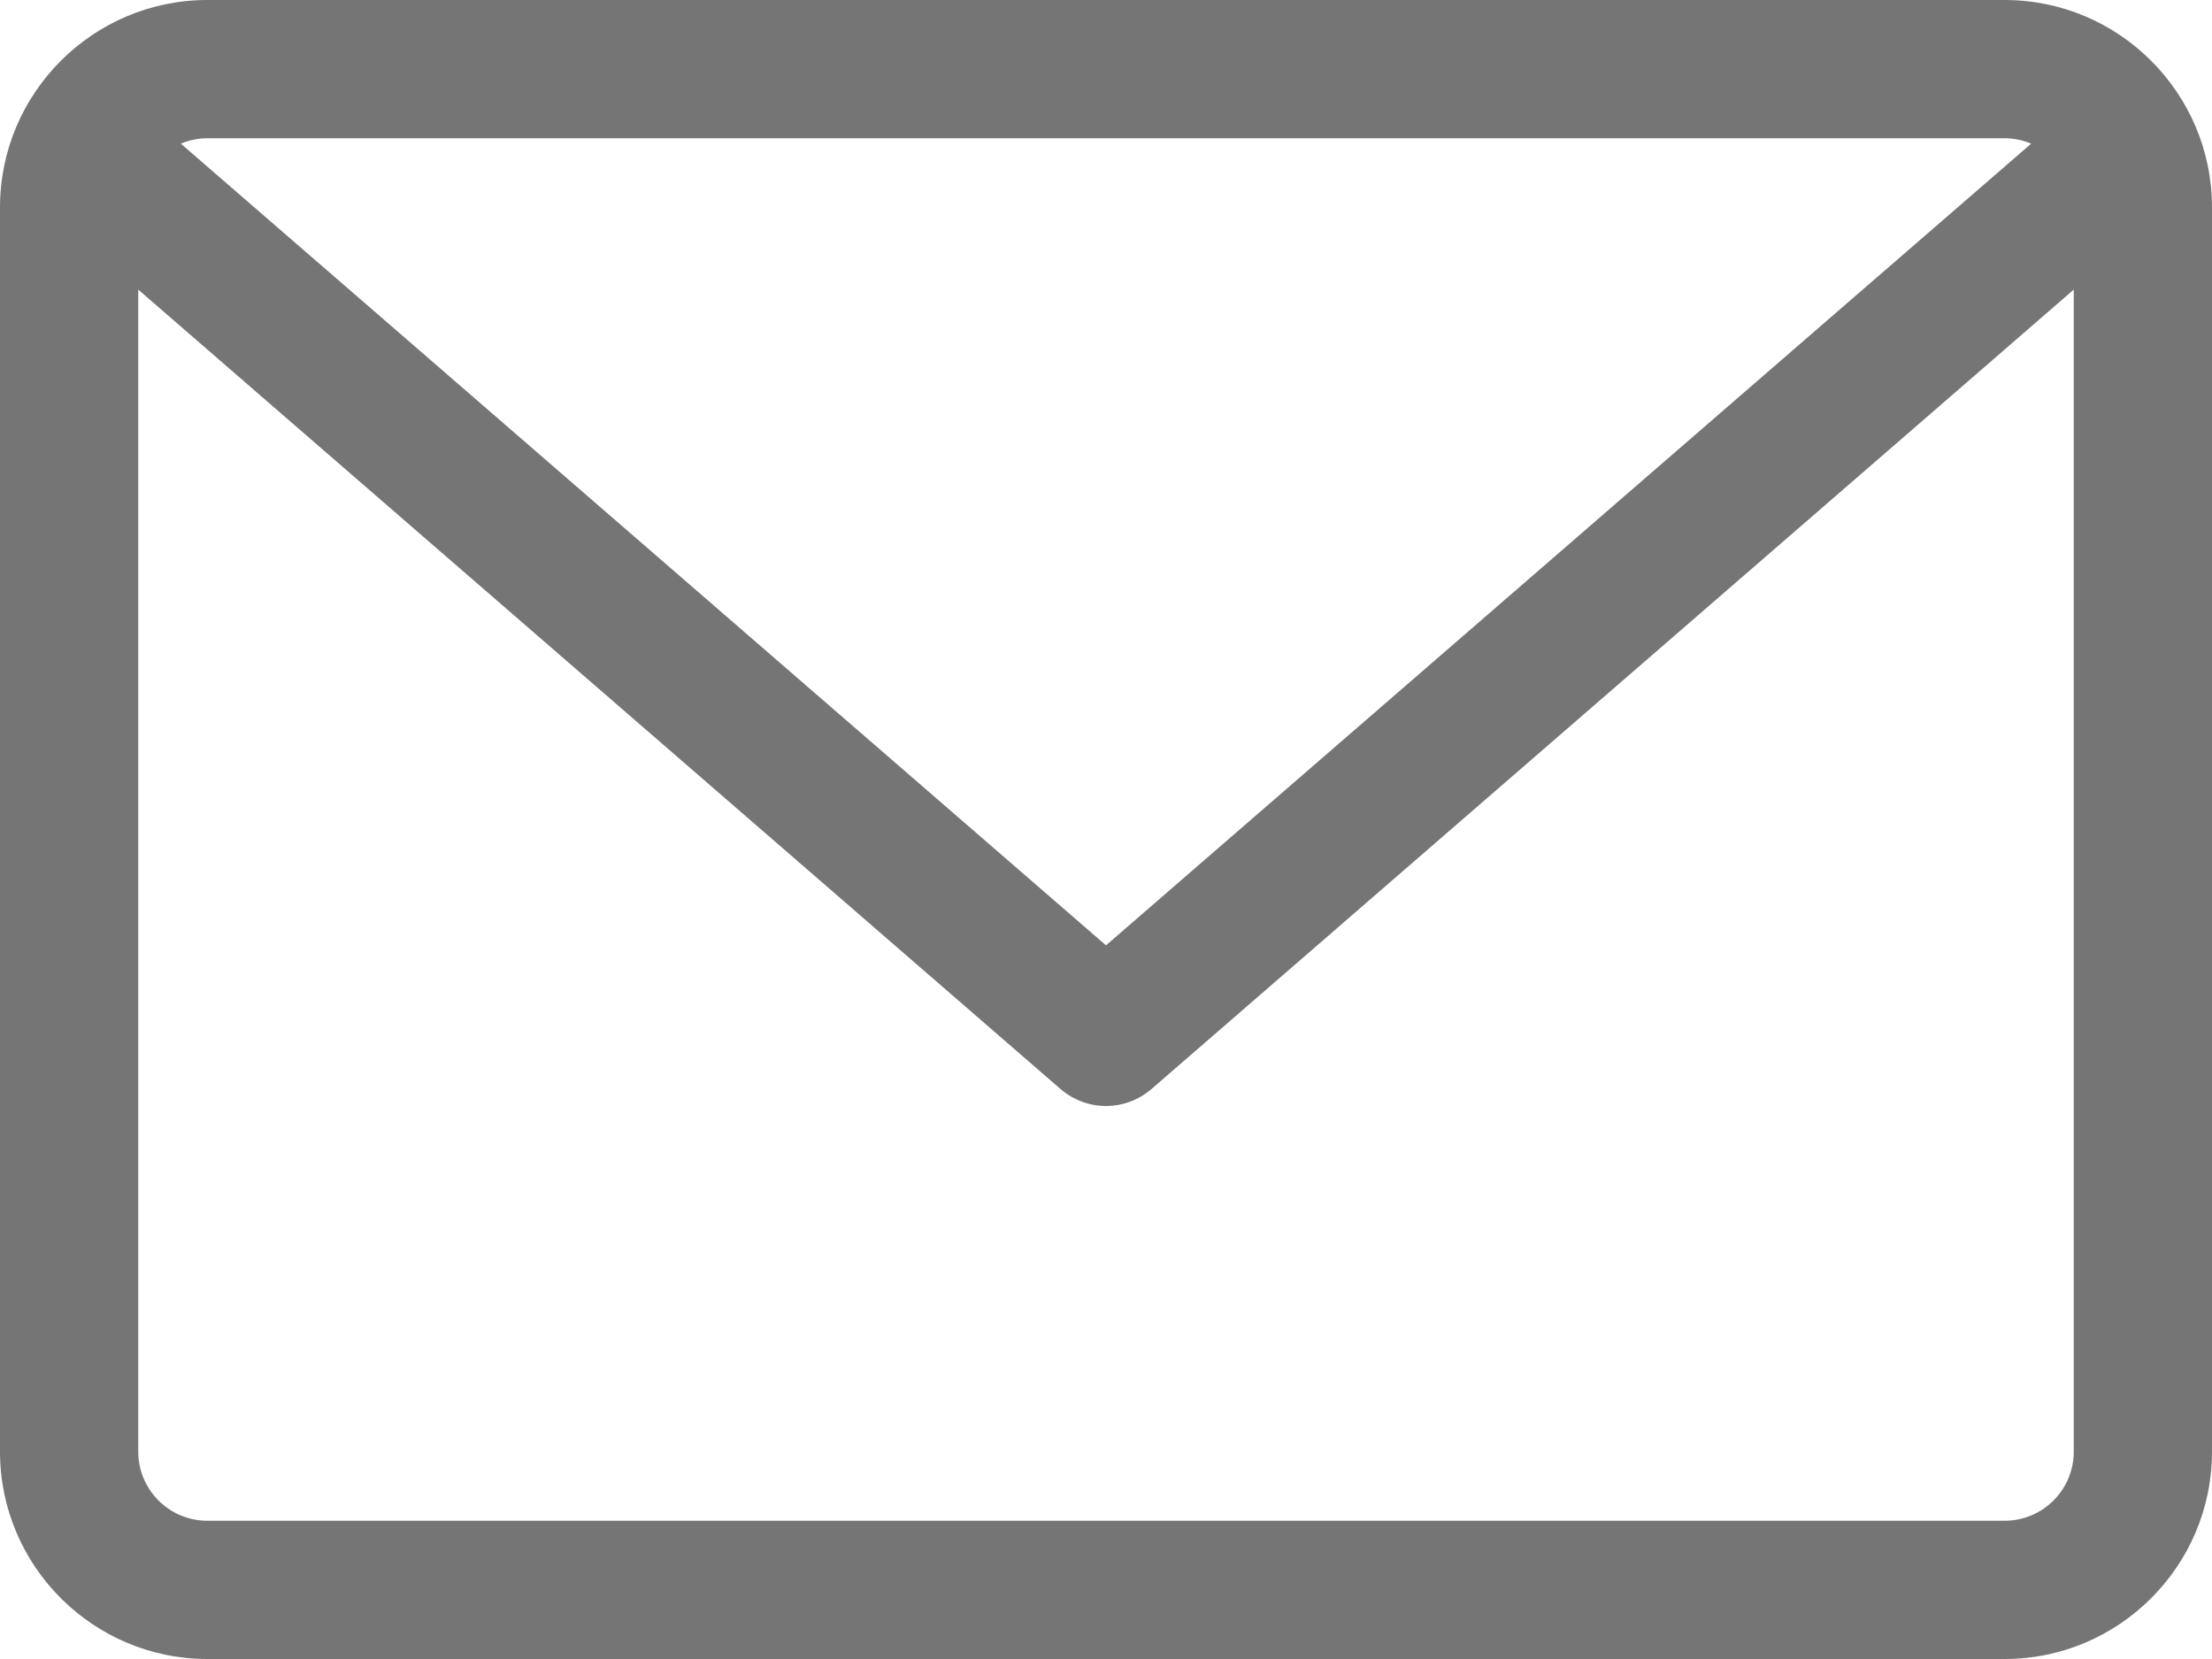
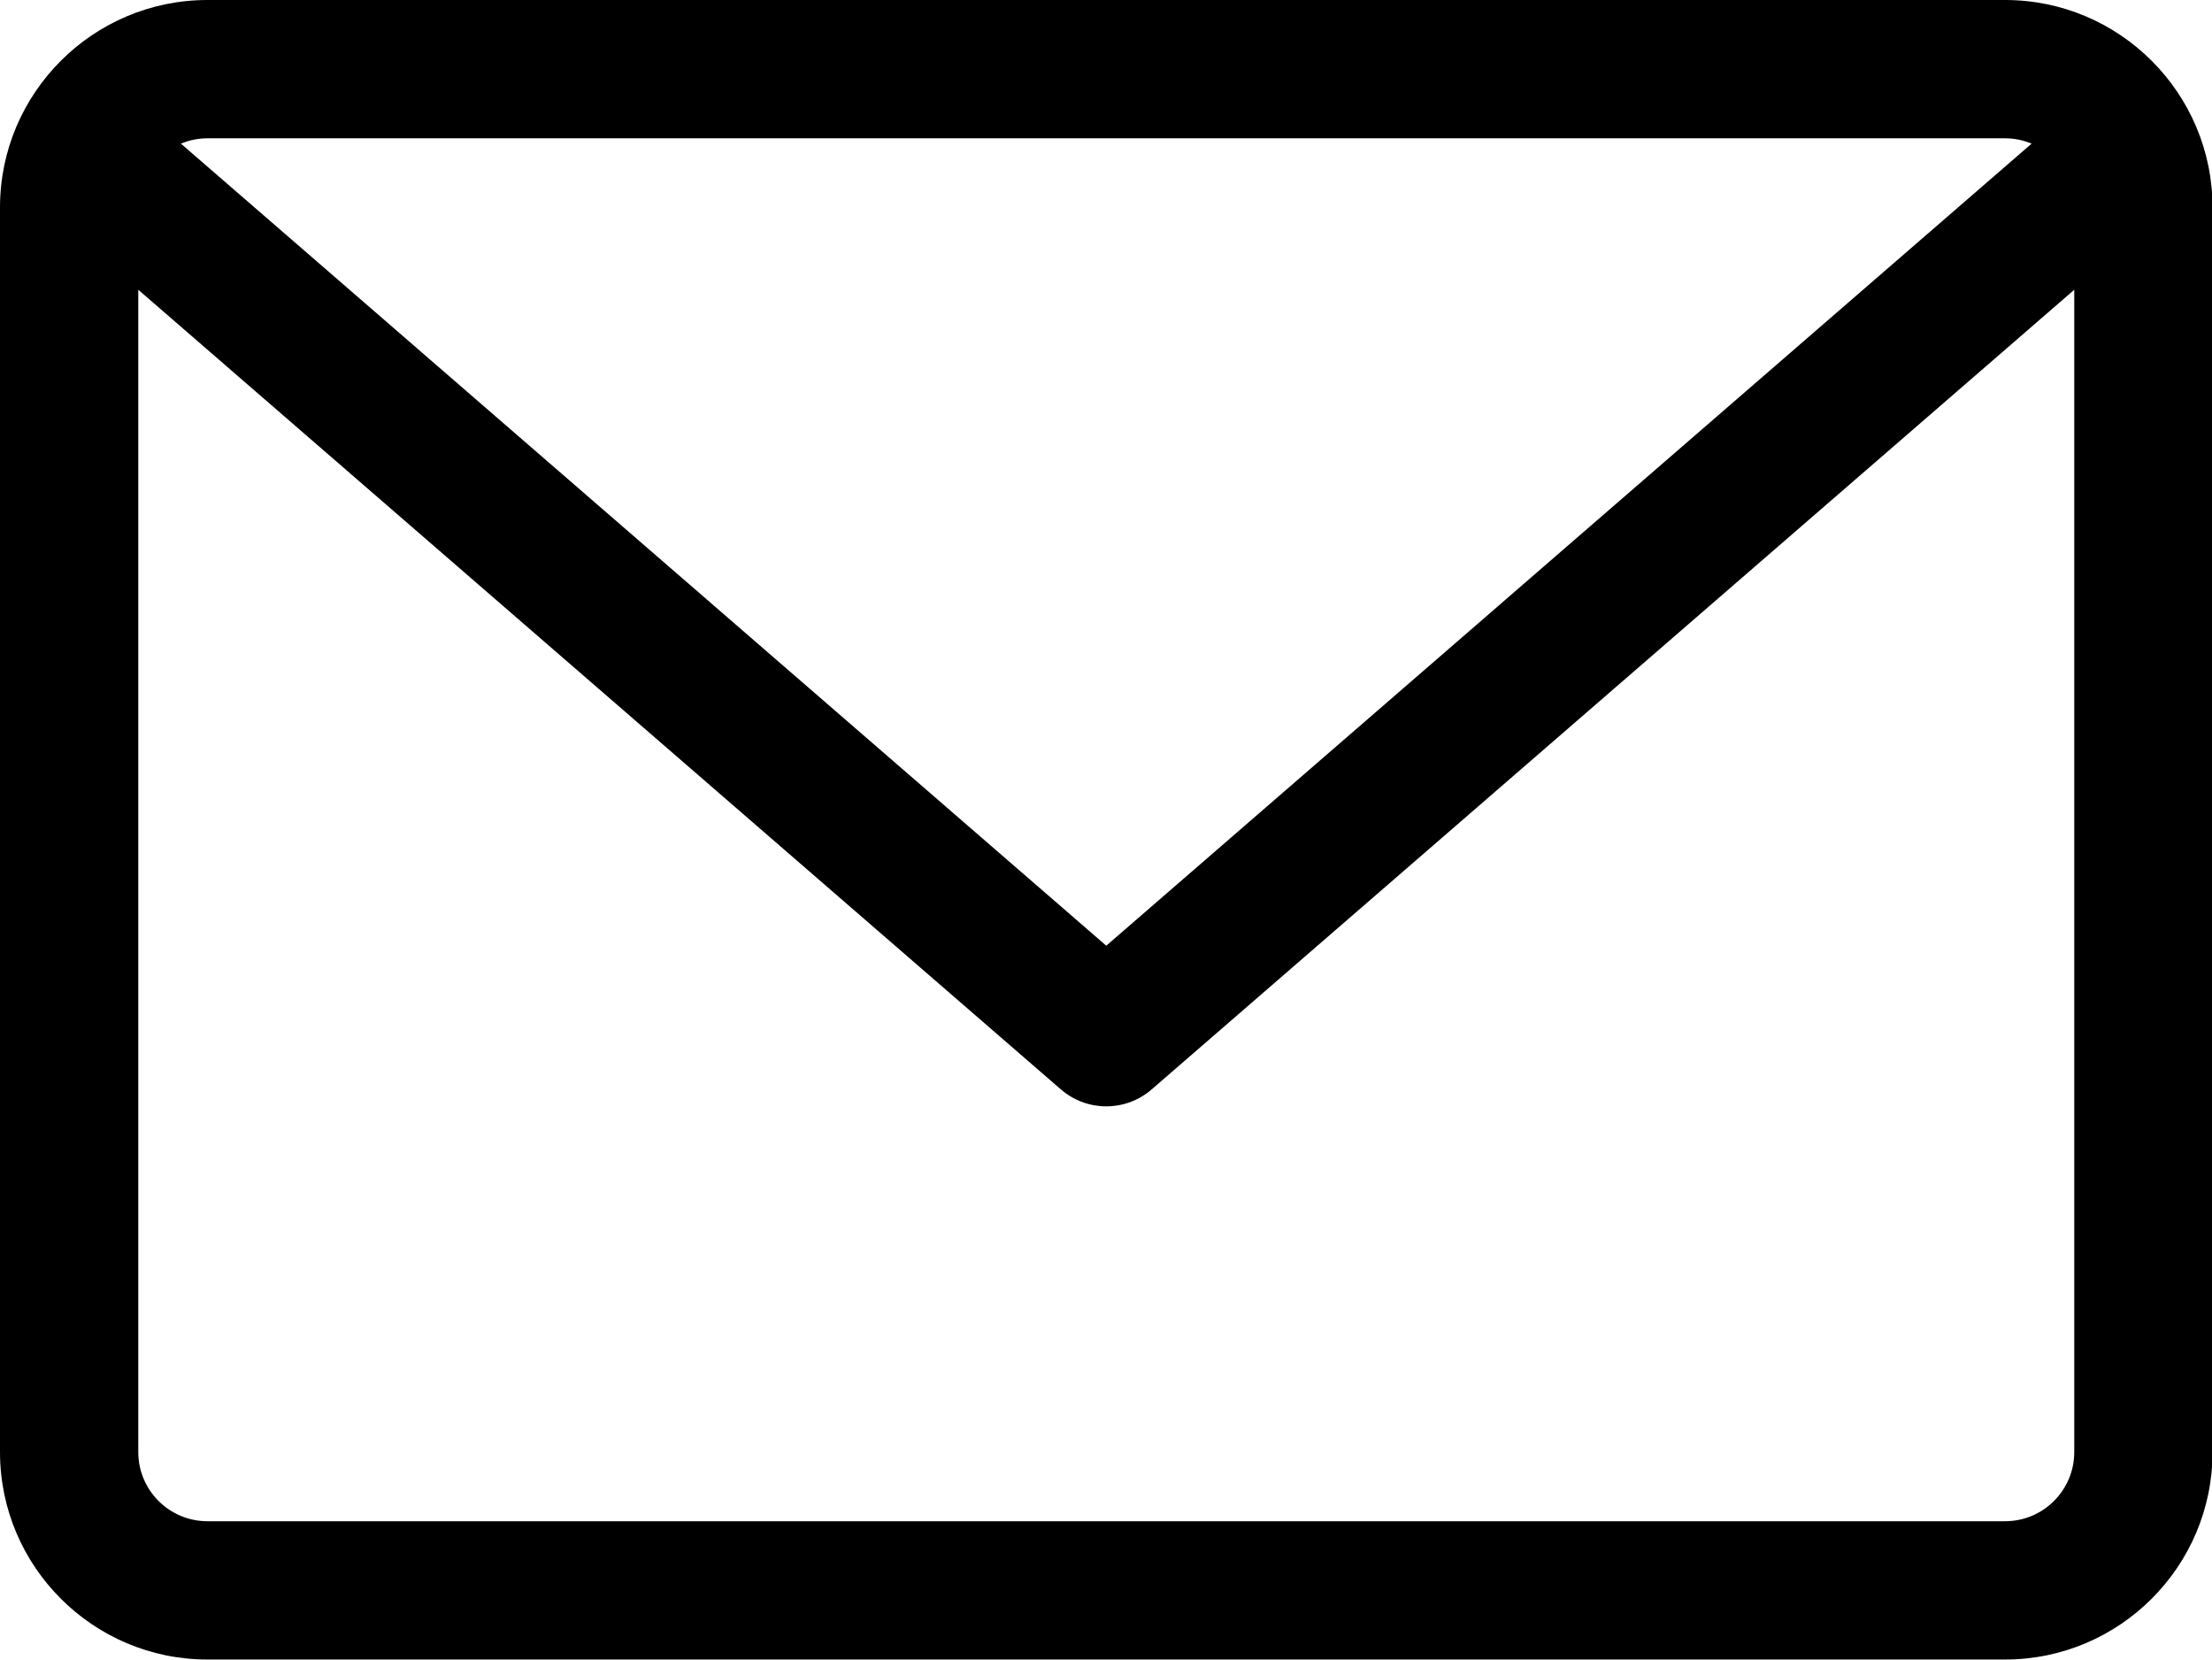
- <svg xmlns="http://www.w3.org/2000/svg" width="16" height="12" viewBox="0 0 16 12" fill="none">
-   <path d="M14.5 0H1.5C0.673 0 0 0.673 0 1.5V10.5C0 11.327 0.673 12 1.5 12H14.5C15.327 12 16 11.327 16 10.5V1.5C16 0.673 15.327 0 14.5 0ZM14.5 1C14.568 1 14.633 1.014 14.692 1.039L8 6.838L1.308 1.039C1.367 1.014 1.432 1 1.5 1H14.5ZM14.5 11H1.5C1.224 11 1 10.776 1 10.5V2.095L7.672 7.878C7.767 7.959 7.883 8 8 8C8.117 8 8.233 7.959 8.328 7.878L15 2.095V10.5C15 10.776 14.776 11 14.5 11Z" fill="#757575" />
+ <svg xmlns="http://www.w3.org/2000/svg" version="1.1" width="1365" height="1024" viewBox="0 0 1365 1024">
+   <g id="icomoon-ignore">
+ </g>
+   <path d="M1237.333 0h-1109.332c-70.584 0-128.001 57.417-128.001 128.001v767.999c0 70.579 57.417 128 128.001 128h1109.332c70.579 0 128-57.421 128-128v-767.999c0-70.584-57.421-128.001-128-128.001zM1237.333 85.333c5.794 0 11.307 1.203 16.35 3.303l-571.017 494.906-571.023-494.906c5.042-2.097 10.557-3.303 16.354-3.303h1109.335zM1237.333 938.667h-1109.332c-23.541 0-42.668-19.123-42.668-42.667v-717.209l569.375 493.458c8.043 6.956 18 10.417 27.959 10.417s19.916-3.457 27.959-10.417l569.375-493.458v717.209c0 23.543-19.123 42.667-42.667 42.667z" />
</svg>
